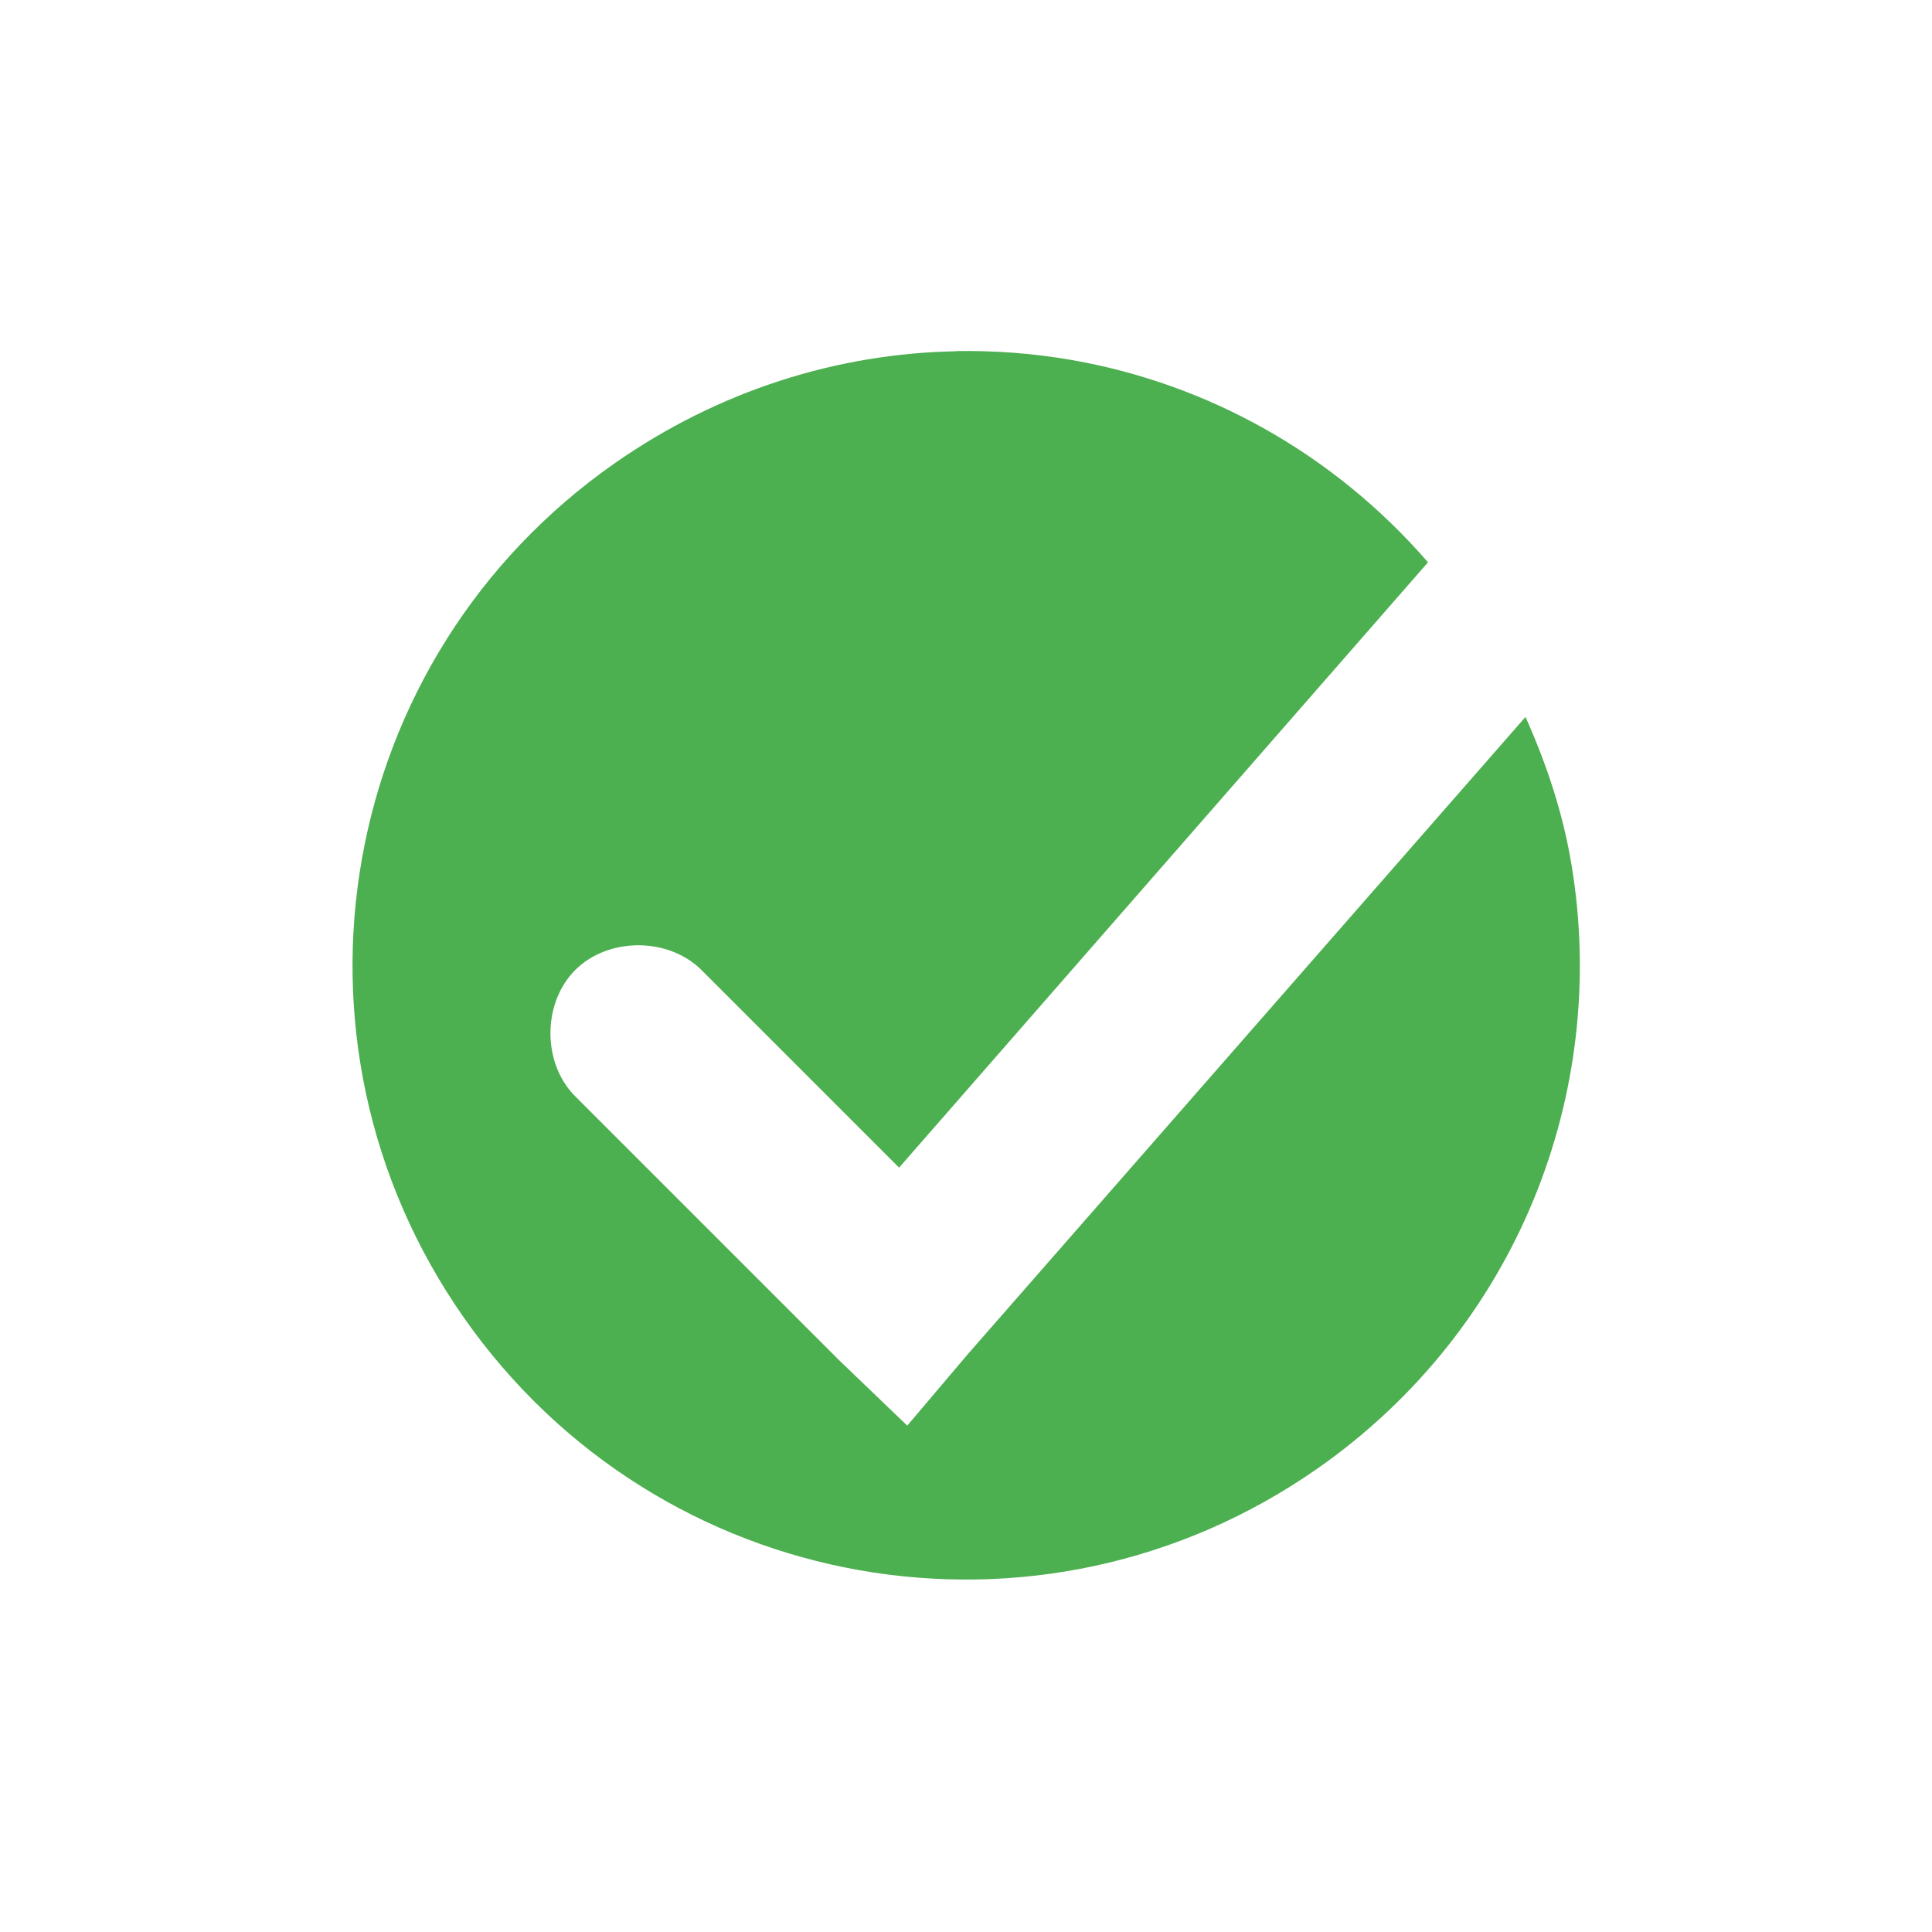
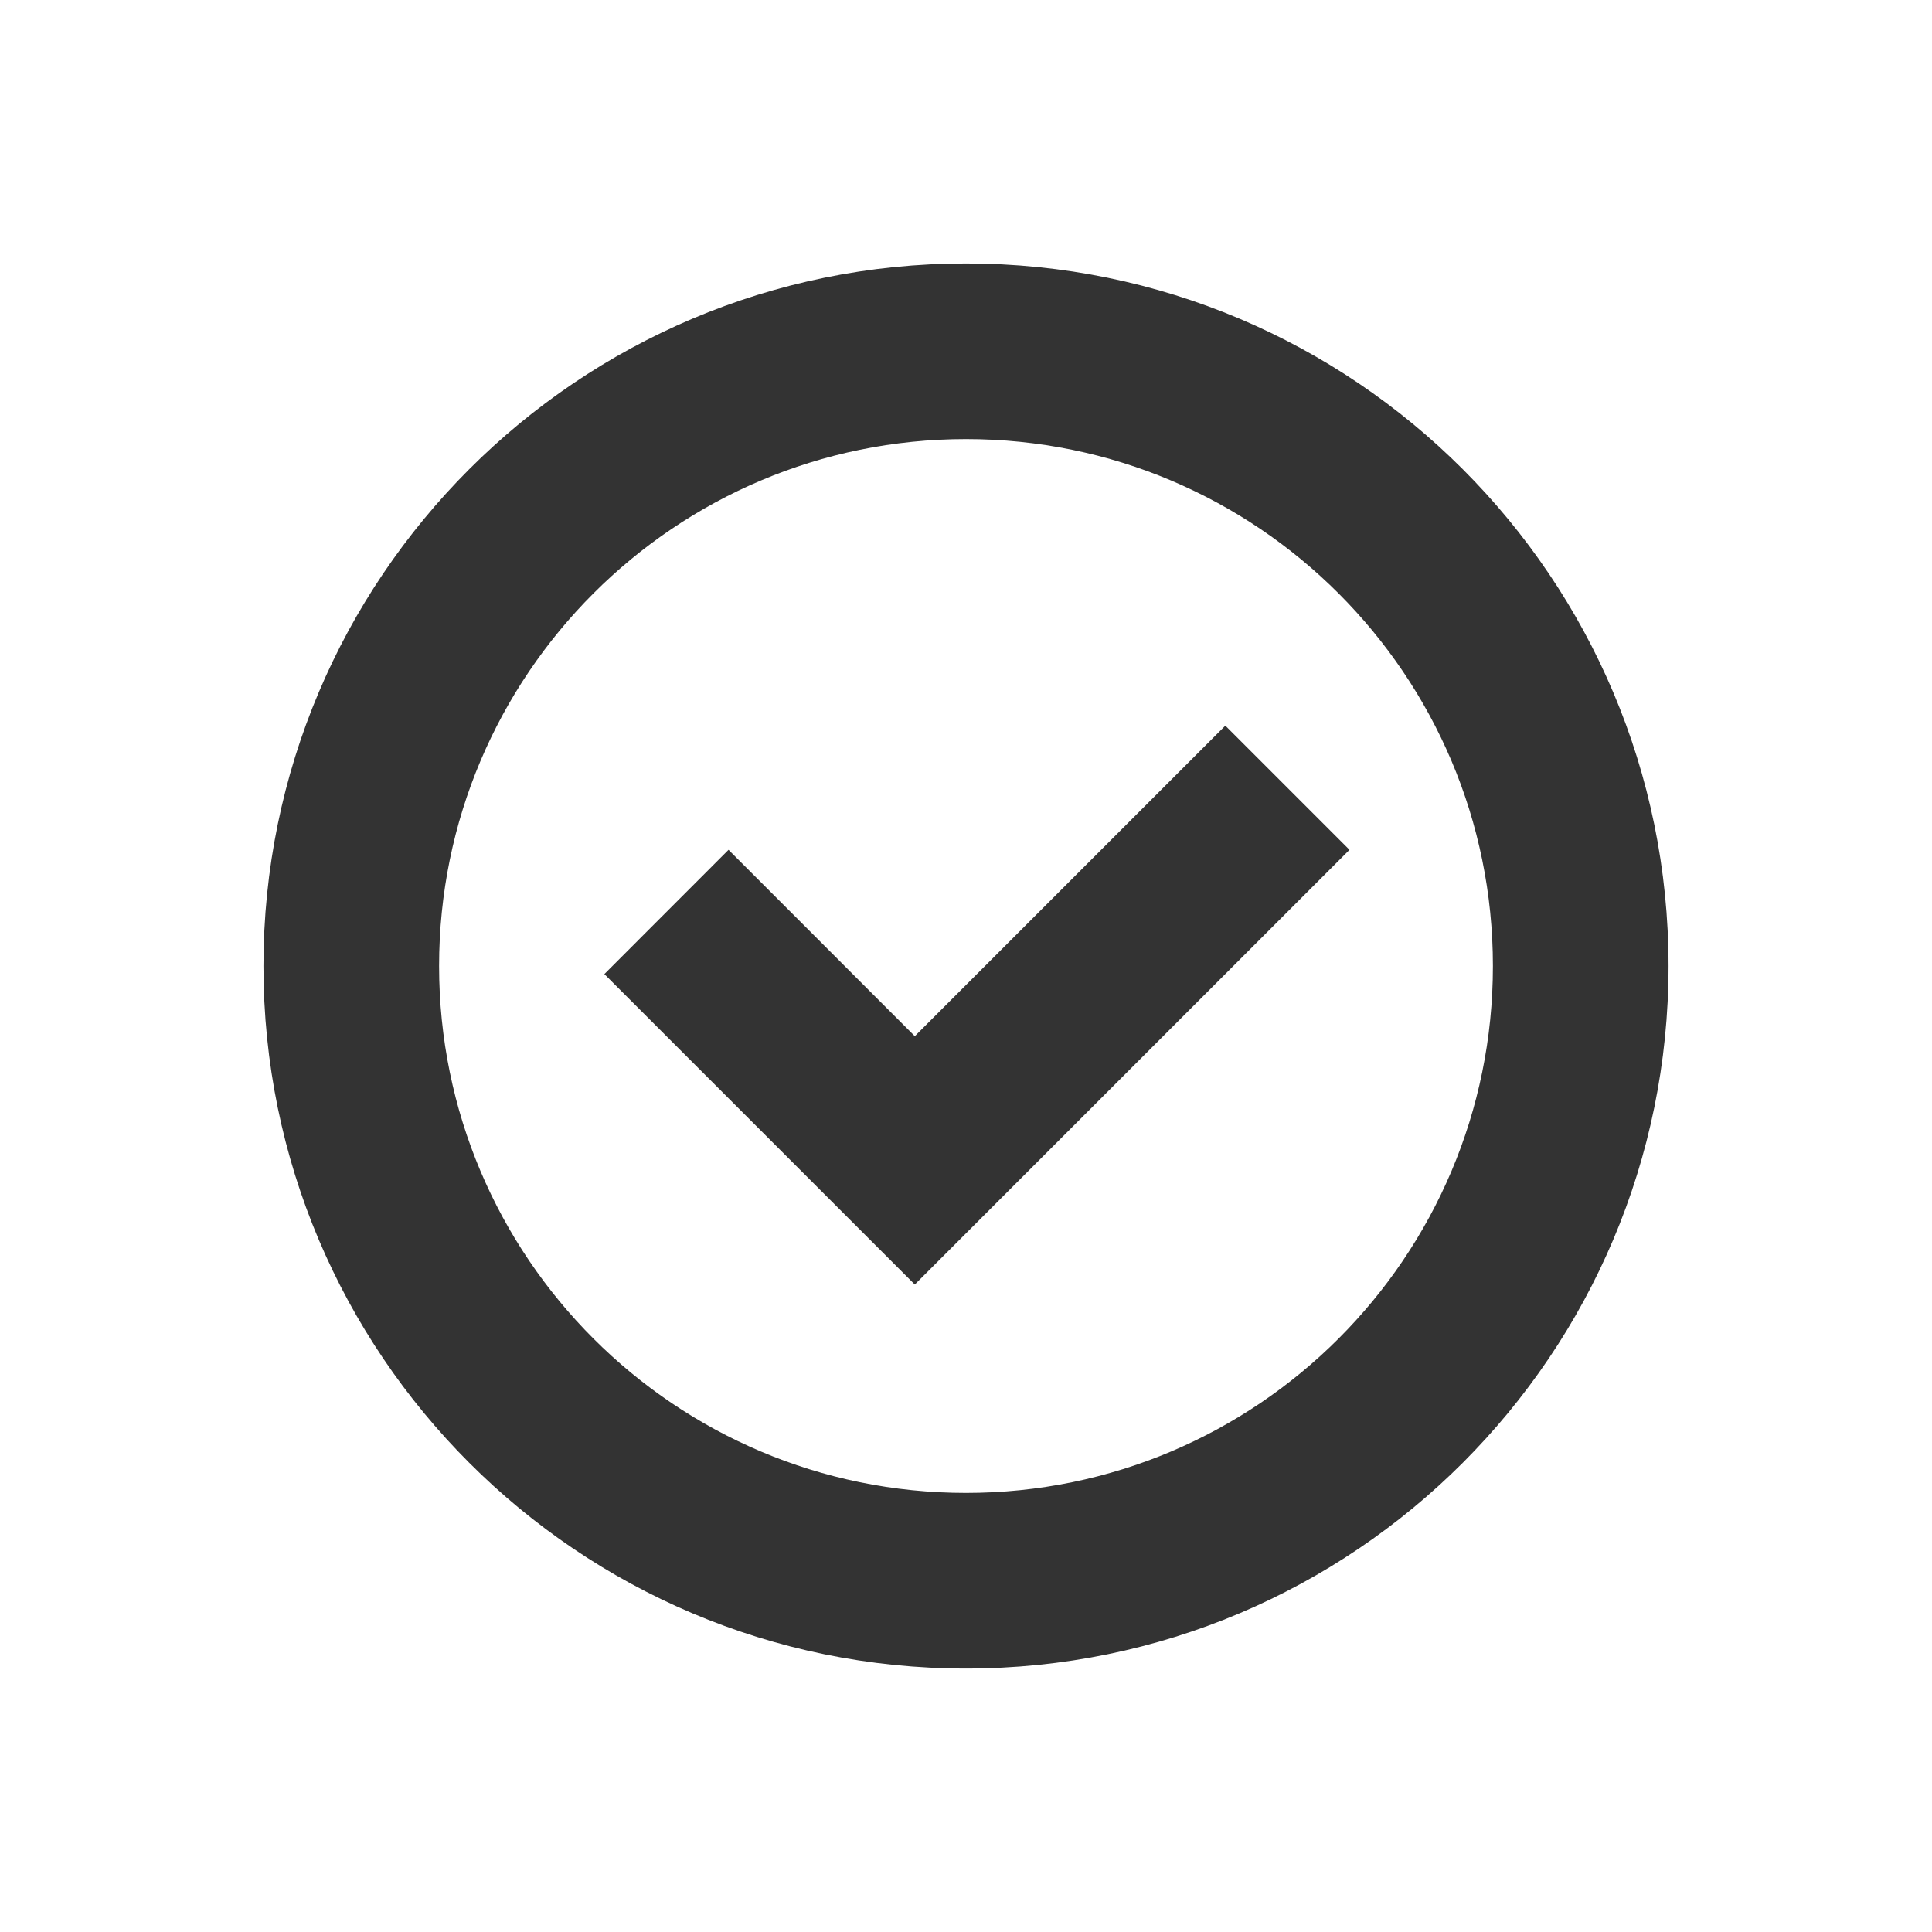
- <svg xmlns="http://www.w3.org/2000/svg" width="22" height="22" version="1.1" viewBox="0 0 22 22">
-   <defs>
+ <svg xmlns="http://www.w3.org/2000/svg" width="22" height="22" version="1.1" viewBox="0 0 22 22" id="svg41">
+   <defs id="defs3">
    <style id="current-color-scheme" type="text/css">.ColorScheme-Text { color:#333333; } .ColorScheme-Highlight { color:#5294e2; } .ColorScheme-ButtonBackground { color:#333333; }</style>
  </defs>
  <g id="update-none">
-     <rect x="-.001" y="-.004" width="22" height="22" fill="#000000" opacity=".001" />
-     <g class="success" transform="translate(-702 234)" enable-background="new">
-       <path class="success" transform="translate(241 -497)" d="m471.88 267c-1.345 0.026-2.695 0.446-3.883 1.277-3.167 2.217-3.932 6.56-1.715 9.727 2.217 3.167 6.558 3.932 9.725 1.715 2.277-1.595 3.312-4.282 2.891-6.854-0.098-0.601-0.285-1.16-0.527-1.701l-6.352 7.258-0.688 0.812-0.781-0.75-3-3c-0.376-0.376-0.376-1.061 0-1.438 0.376-0.376 1.061-0.376 1.438 0l2.25 2.25 6.023-6.893c-1.077-1.241-2.509-2.03-4.043-2.301-0.441-0.078-0.889-0.112-1.338-0.104z" color="#000000" enable-background="accumulate" fill="#4caf50" />
-       <rect x="705" y="-231" width="16" height="16" rx=".144" ry=".151" color="#bebebe" enable-background="new" fill="none" />
-     </g>
+     <rect id="rect1018" width="32" height="32" x="-5" y="30" style="fill:none" />
+     <path id="path1666" d="M 11,34 A 12,12 0 0 0 -1,46 12,12 0 0 0 11,58 12,12 0 0 0 23,46 12,12 0 0 0 11,34 Z m 0,2 A 10,10 0 0 1 21,46 10,10 0 0 1 11,56 10,10 0 0 1 1,46 10,10 0 0 1 11,36 Z" class="ColorScheme-Text" fill="currentColor" />
+     <path id="rect1626" d="m 40.78,17.203 -0.001,11 h -4.999 v 2 h 4.999 2 v -2 l 0.001,-11 z" transform="rotate(45)" class="ColorScheme-Text" fill="currentColor" />
  </g>
  <g id="update-low">
-     <rect x="24" y="-.002" width="22" height="22" fill="#000000" opacity=".001" />
-     <g transform="translate(-338 294)" enable-background="new">
-       <path transform="translate(281 -643)" d="m92 352.72c-0.738 0.728-1.445 1.557-2.191 2.281h-2.809v2.809c-0.725 0.747-1.553 1.453-2.281 2.191 0.728 0.738 1.556 1.474 2.281 2.223v2.777h2.807c0.747 0.725 1.455 1.552 2.193 2.281 0.739-0.729 1.475-1.556 2.225-2.281h2.775v-2.777c0.725-0.749 1.553-1.484 2.281-2.223-0.728-0.738-1.557-1.445-2.281-2.191v-2.809h-2.777c-0.749-0.725-1.484-1.553-2.223-2.281zm0 3.434 2.562 3.844h-1.562v4.004h-2v-4.004h-1.562c1.166-1.702 2.245-3.356 2.562-3.844z" fill="#8eb9ec" />
-       <rect x="365" y="-291" width="16" height="16" color="#bebebe" fill="none" />
-     </g>
+     <rect id="rect1636" width="32" height="32" x="27" y="30" style="fill:none" />
+     <path id="path1638" class="ColorScheme-Text" d="M 43,34 A 12,12 0 0 0 31,46 12,12 0 0 0 43,58 12,12 0 0 0 47.764,56.998 4.5,4.5 0 0 1 47.043,55.115 10,10 0 0 1 43,56 10,10 0 0 1 33,46 10,10 0 0 1 43,36 10,10 0 0 1 53,46 10,10 0 0 1 52.115,50.043 4.5,4.5 0 0 1 54,50.758 12,12 0 0 0 55,46 12,12 0 0 0 43,34 Z" fill="currentColor" />
+     <path id="rect1647" d="m 57.983,-2.828 v 2 5.999 h 2 V 0.586 l 7.193,7.193 1.414,-1.414 -7.193,-7.193 h 4.585 V -2.828 Z" transform="rotate(45)" class="ColorScheme-Text" fill="currentColor" />
+     <circle id="path1706" cx="51.5" cy="54.5" r="3.5" fill="currentColor" class="ColorScheme-Highlight" style="opacity:0.35" />
  </g>
-   <g id="update-medium" transform="translate(0 28.717)">
-     <rect x="24" y="-.002" width="22" height="22" fill="#000000" opacity=".001" />
-     <g transform="translate(-338 294)" enable-background="new">
-       <path transform="translate(281 -643)" d="m92 352.72c-0.738 0.728-1.445 1.557-2.191 2.281h-2.809v2.809c-0.725 0.747-1.553 1.453-2.281 2.191 0.728 0.738 1.556 1.474 2.281 2.223v2.777h2.807c0.747 0.725 1.455 1.552 2.193 2.281 0.739-0.729 1.475-1.556 2.225-2.281h2.775v-2.777c0.725-0.749 1.553-1.484 2.281-2.223-0.728-0.738-1.557-1.445-2.281-2.191v-2.809h-2.777c-0.749-0.725-1.484-1.553-2.223-2.281zm0 3.434 2.562 3.844h-1.562v4.004h-2v-4.004h-1.562c1.166-1.702 2.245-3.356 2.562-3.844z" fill="#5294e2" />
-       <rect x="365" y="-291" width="16" height="16" color="#bebebe" fill="none" />
-     </g>
+   <g id="update-medium" transform="translate(32)">
+     <rect id="rect1717" width="32" height="32" x="27" y="30" style="fill:none" />
+     <path id="path1719" class="ColorScheme-Text" d="M 43,34 A 12,12 0 0 0 31,46 12,12 0 0 0 43,58 12,12 0 0 0 47.764,56.998 4.5,4.5 0 0 1 47.043,55.115 10,10 0 0 1 43,56 10,10 0 0 1 33,46 10,10 0 0 1 43,36 10,10 0 0 1 53,46 10,10 0 0 1 52.115,50.043 4.5,4.5 0 0 1 54,50.758 12,12 0 0 0 55,46 12,12 0 0 0 43,34 Z" fill="currentColor" />
+     <path id="path1721" d="m 57.983,-2.828 v 2 5.999 h 2 V 0.586 l 7.193,7.193 1.414,-1.414 -7.193,-7.193 h 4.585 V -2.828 Z" transform="rotate(45)" class="ColorScheme-Text" fill="currentColor" />
+     <circle id="circle1723" cx="51.5" cy="54.5" r="3.5" fill="currentColor" class="ColorScheme-Highlight" style="opacity:0.65" />
  </g>
-   <g id="update-high" transform="translate(0 56.361)">
-     <rect x="24" y="-.002" width="22" height="22" fill="#000000" opacity=".001" />
-     <g transform="translate(-338 294)" enable-background="new">
-       <path transform="translate(281 -643)" d="m92 352.72c-0.738 0.728-1.445 1.557-2.191 2.281h-2.809v2.809c-0.725 0.747-1.553 1.453-2.281 2.191 0.728 0.738 1.556 1.474 2.281 2.223v2.777h2.807c0.747 0.725 1.455 1.552 2.193 2.281 0.739-0.729 1.475-1.556 2.225-2.281h2.775v-2.777c0.725-0.749 1.553-1.484 2.281-2.223-0.728-0.738-1.557-1.445-2.281-2.191v-2.809h-2.777c-0.749-0.725-1.484-1.553-2.223-2.281zm0 3.434 2.562 3.844h-1.562v4.004h-2v-4.004h-1.562c1.166-1.702 2.245-3.356 2.562-3.844z" fill="#226fcb" />
-       <rect x="365" y="-291" width="16" height="16" color="#bebebe" fill="none" />
-     </g>
+   <g id="update-high" transform="translate(64)">
+     <rect id="rect1727" width="32" height="32" x="27" y="30" style="fill:none" />
+     <path id="path1729" class="ColorScheme-Text" d="M 43,34 A 12,12 0 0 0 31,46 12,12 0 0 0 43,58 12,12 0 0 0 47.764,56.998 4.5,4.5 0 0 1 47.043,55.115 10,10 0 0 1 43,56 10,10 0 0 1 33,46 10,10 0 0 1 43,36 10,10 0 0 1 53,46 10,10 0 0 1 52.115,50.043 4.5,4.5 0 0 1 54,50.758 12,12 0 0 0 55,46 12,12 0 0 0 43,34 Z" fill="currentColor" />
+     <path id="path1731" d="m 57.983,-2.828 v 2 5.999 h 2 V 0.586 l 7.193,7.193 1.414,-1.414 -7.193,-7.193 h 4.585 V -2.828 Z" transform="rotate(45)" class="ColorScheme-Text" fill="currentColor" />
+     <circle id="circle1733" cx="51.5" cy="54.5" r="3.5" fill="currentColor" class="ColorScheme-Highlight" />
+   </g>
+   <g id="22-22-update-none">
+     <rect x="0" y="0" width="22" height="22" id="rect5" style="fill:none" />
+     <path id="rect872" d="M 13.953,8.263 10.417,11.799 8.296,9.677 6.882,11.092 l 2.121,2.121 1.414,1.414 1.414,-1.414 3.536,-3.536 z" class="ColorScheme-Text" fill="currentColor" />
+     <path id="path1983" d="m 11,3 a 8,8 0 0 0 -8,8 8,8 0 0 0 8,8 8,8 0 0 0 8,-8 8,8 0 0 0 -8,-8 z m 0,2 a 6,6 0 0 1 6,6 6,6 0 0 1 -6,6 6,6 0 0 1 -6,-6 6,6 0 0 1 6,-6 z" class="ColorScheme-Text" fill="currentColor" />
+   </g>
+   <g id="22-22-update-low">
+     <rect x="22" y="0" width="22" height="22" id="rect882" style="fill:none" />
+     <path d="m 33,7 -3,3 h 2 v 5 h 2 v -5 h 2 z" id="path976" class="ColorScheme-Text" fill="currentColor" />
+     <circle id="path987" cx="38.5" cy="16.5" r="2.5" fill="currentColor" class="ColorScheme-Highlight" style="opacity:0.35" />
+     <path id="path2058" class="ColorScheme-Text" d="m 33,3 a 8,8 0 0 0 -8,8 8,8 0 0 0 8,8 8,8 0 0 0 2.654,-0.473 A 3.5,3.5 0 0 1 35.01,16.643 6,6 0 0 1 33,17 a 6,6 0 0 1 -6,-6 6,6 0 0 1 6,-6 6,6 0 0 1 6,6 6,6 0 0 1 -0.355,2.004 3.5,3.5 0 0 1 1.885,0.646 A 8,8 0 0 0 41,11 8,8 0 0 0 33,3 Z" fill="currentColor" />
+   </g>
+   <g id="22-22-update-medium">
+     <rect x="44" y="0" width="22" height="22" id="rect994" style="fill:none" />
+     <path d="m 55,7 -3,3 h 2 v 5 h 2 v -5 h 2 z" id="path998" class="ColorScheme-Text" fill="currentColor" />
+     <circle id="circle1000" cx="60.5" cy="16.5" r="2.5" fill="currentColor" class="ColorScheme-Highlight" style="opacity:0.65" />
+     <path id="path2068" class="ColorScheme-Text" d="m 55,3 a 8,8 0 0 0 -8,8 8,8 0 0 0 8,8 8,8 0 0 0 2.654,-0.473 A 3.5,3.5 0 0 1 57.01,16.643 6,6 0 0 1 55,17 a 6,6 0 0 1 -6,-6 6,6 0 0 1 6,-6 6,6 0 0 1 6,6 6,6 0 0 1 -0.355,2.004 3.5,3.5 0 0 1 1.885,0.646 A 8,8 0 0 0 63,11 8,8 0 0 0 55,3 Z" fill="currentColor" />
+   </g>
+   <g id="22-22-update-high">
+     <rect x="66" y="0" width="22" height="22" id="rect1004" style="fill:none" />
+     <path d="m 77,7 -3,3 h 2 v 5 h 2 v -5 h 2 z" id="path1008" class="ColorScheme-Text" fill="currentColor" />
+     <circle id="circle1010" cx="82.5" cy="16.5" r="2.5" fill="currentColor" class="ColorScheme-Highlight" />
+     <path id="path2070" class="ColorScheme-Text" d="m 77,3 a 8,8 0 0 0 -8,8 8,8 0 0 0 8,8 8,8 0 0 0 2.654,-0.473 A 3.5,3.5 0 0 1 79.01,16.643 6,6 0 0 1 77,17 a 6,6 0 0 1 -6,-6 6,6 0 0 1 6,-6 6,6 0 0 1 6,6 6,6 0 0 1 -0.355,2.004 3.5,3.5 0 0 1 1.885,0.646 A 8,8 0 0 0 85,11 8,8 0 0 0 77,3 Z" fill="currentColor" />
  </g>
</svg>
